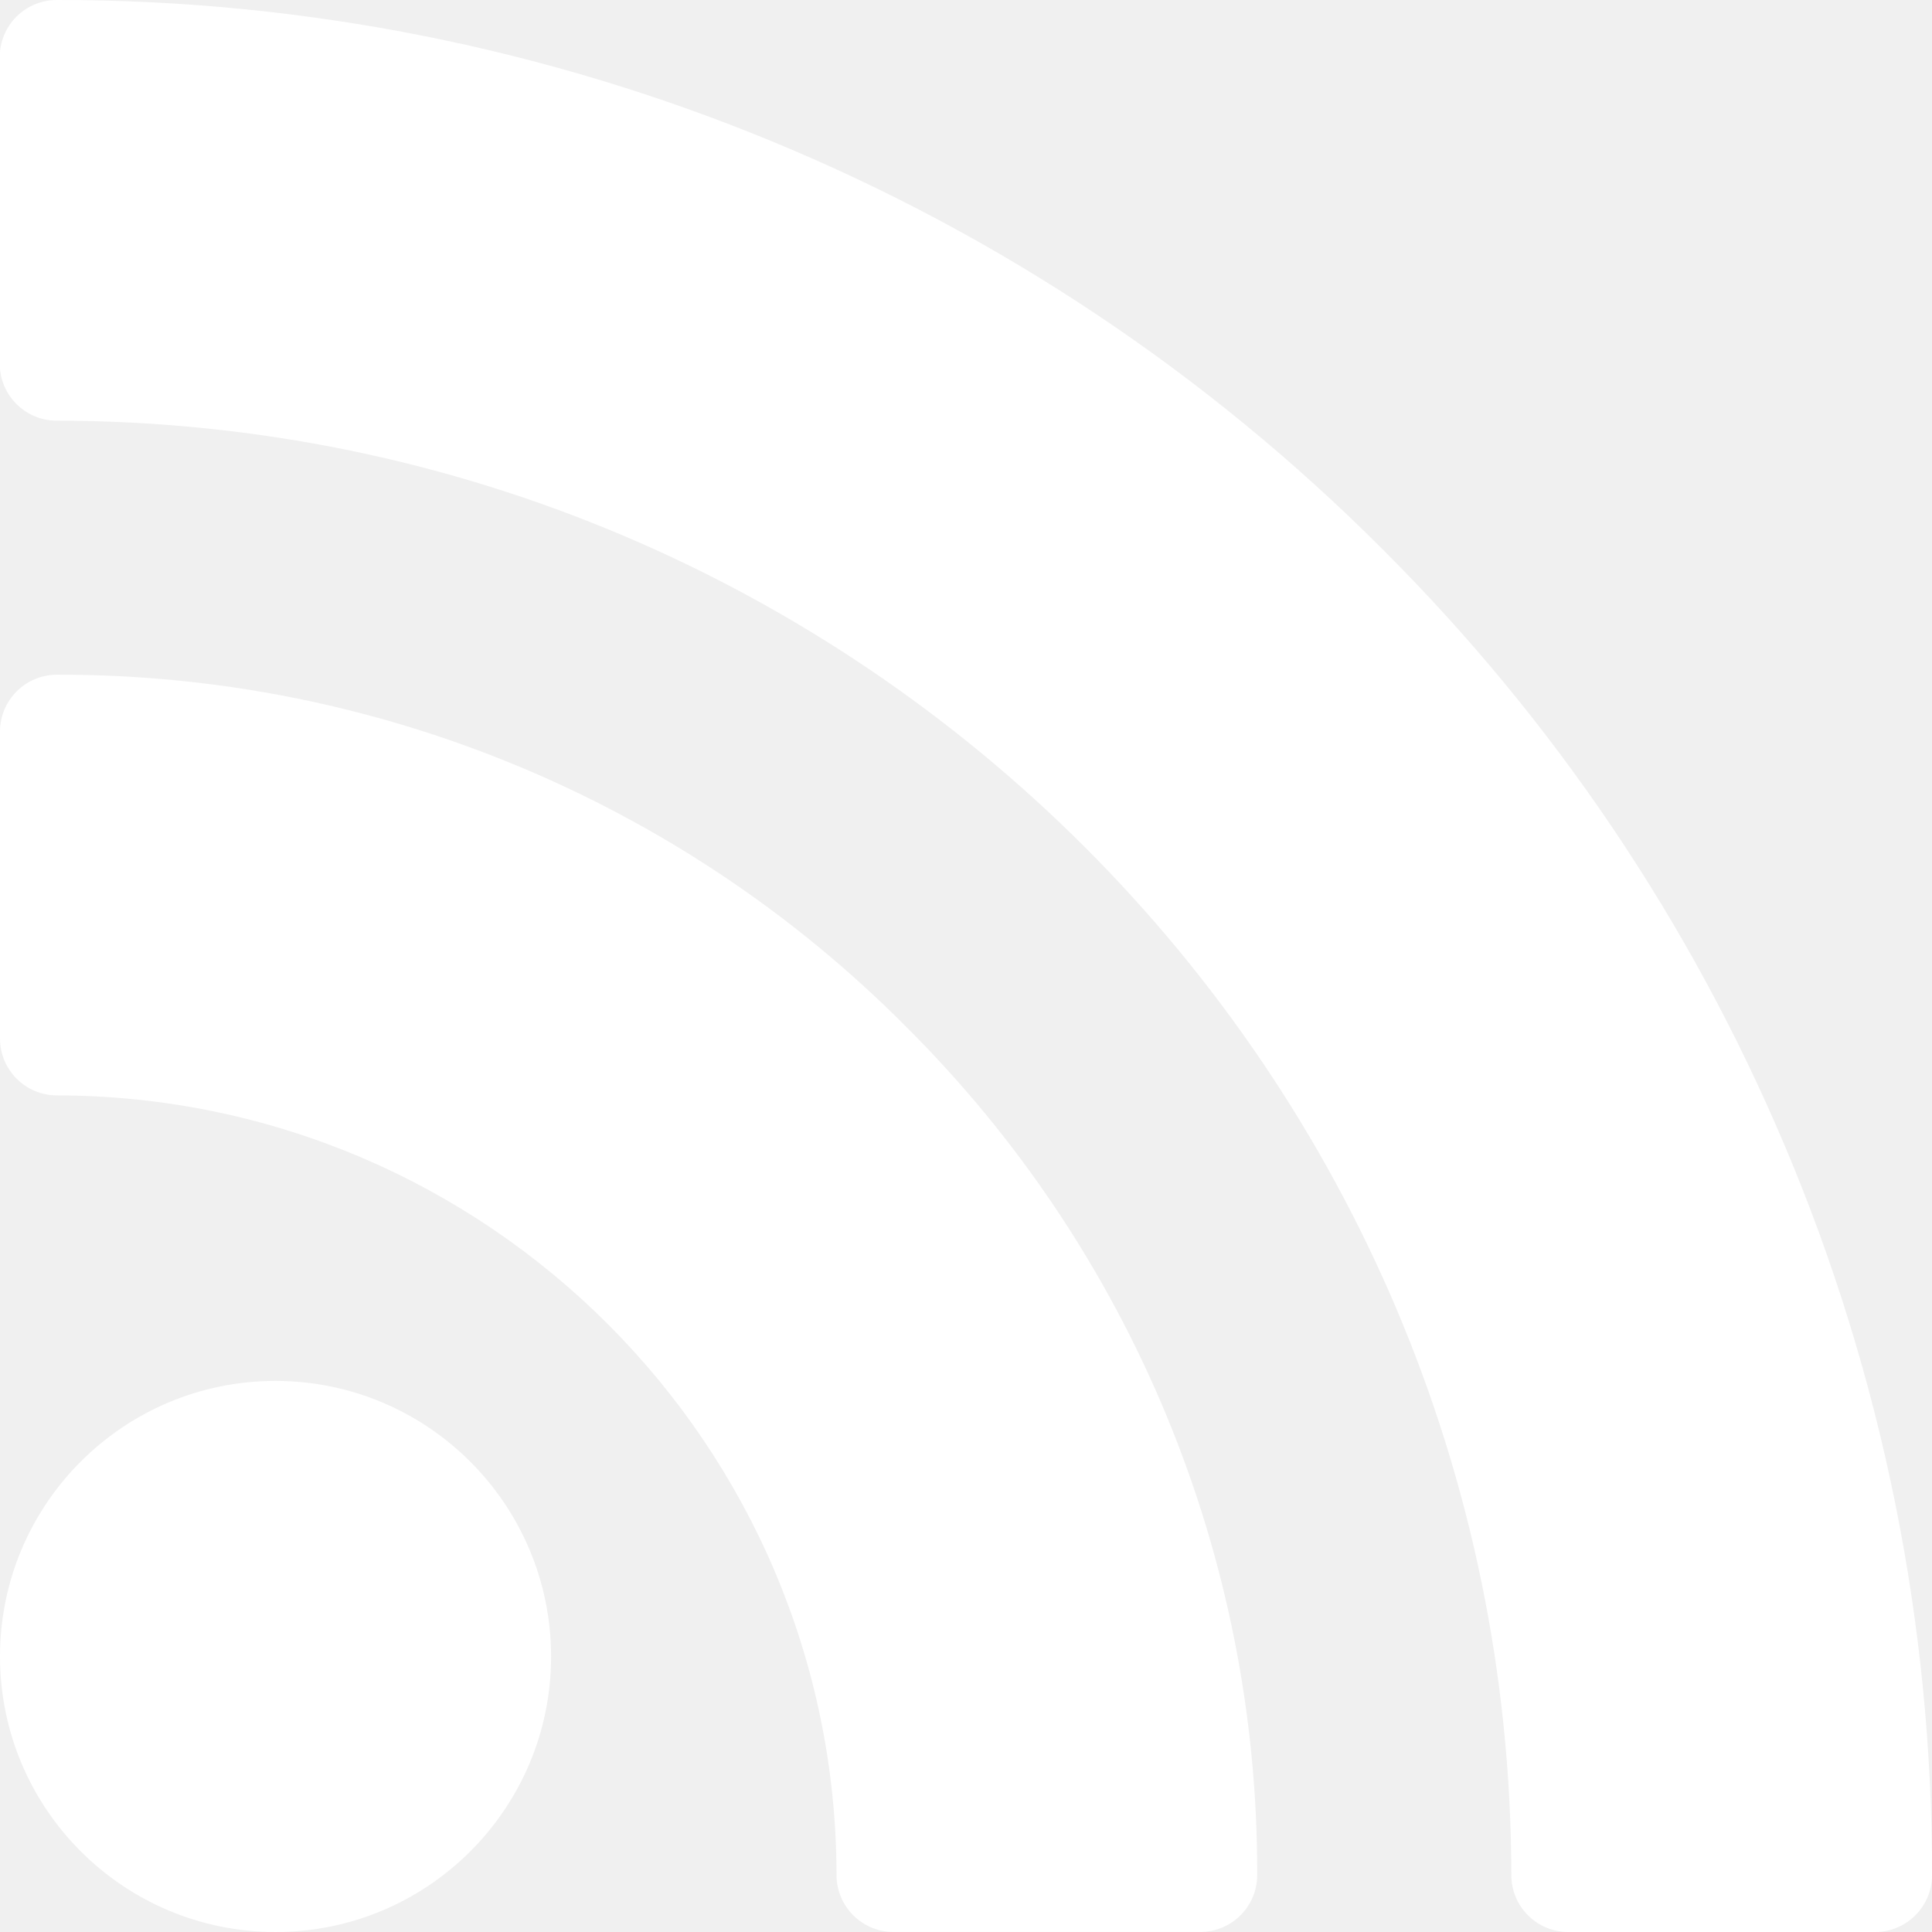
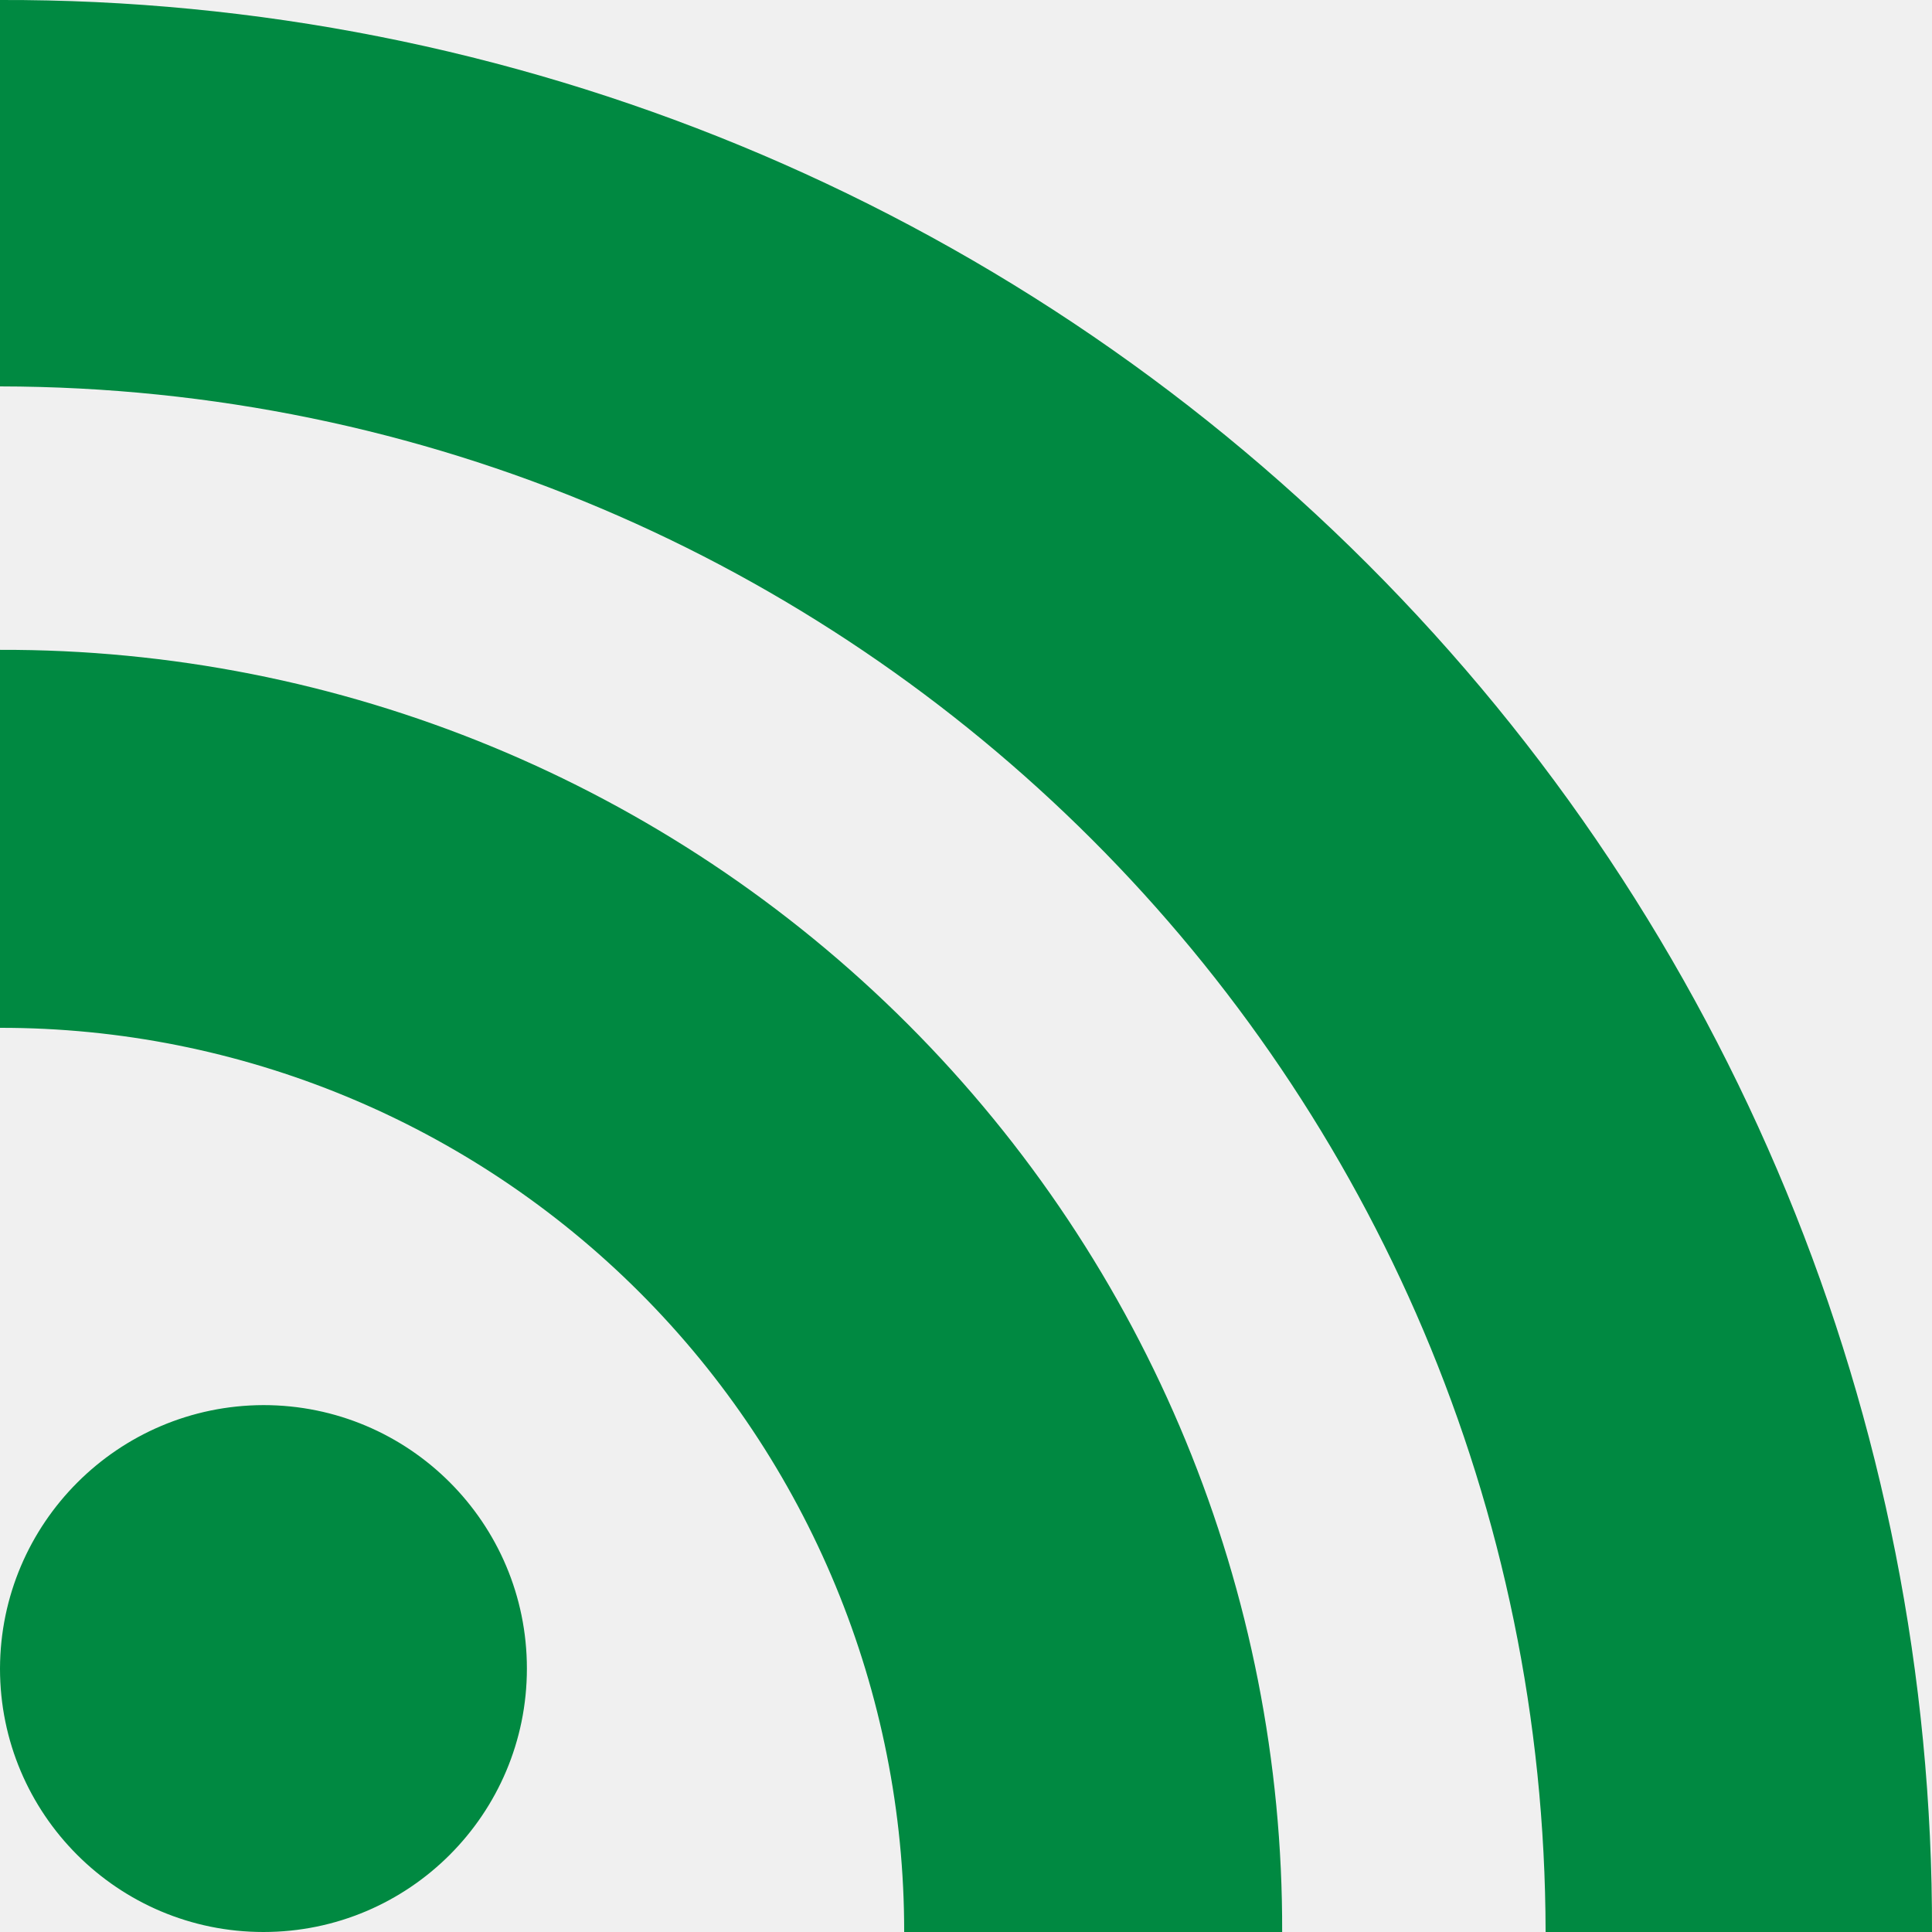
- <svg xmlns="http://www.w3.org/2000/svg" width="24.989" height="24.988" viewBox="0 0 24.989 24.988">
-   <g id="RSS" transform="translate(0.161)">
-     <path id="Path_49082" data-name="Path 49082" d="M3.564,365.962a3.564,3.564,0,1,0,3.564,3.564,3.568,3.568,0,0,0-3.564-3.564" transform="translate(-0.161 -348.101)" fill="#fff" />
-     <path id="Path_49083" data-name="Path 49083" d="M11.717,183.366A15.424,15.424,0,0,0,.739,178.819a.736.736,0,0,0-.736.736v3.969a.736.736,0,0,0,.736.736,10.1,10.1,0,0,1,10.084,10.084.736.736,0,0,0,.736.736h3.969a.736.736,0,0,0,.736-.736,15.424,15.424,0,0,0-4.547-10.978" transform="translate(-0.164 -170.092)" fill="#fff" />
-     <path id="Path_49084" data-name="Path 49084" d="M23.084,14.811a24.167,24.167,0,0,0-5.2-7.708A24.185,24.185,0,0,0,.739,0,.736.736,0,0,0,0,.736V4.705a.736.736,0,0,0,.736.736A18.833,18.833,0,0,1,19.551,24.253a.736.736,0,0,0,.736.736h3.969a.736.736,0,0,0,.736-.736,24.106,24.106,0,0,0-1.907-9.441" transform="translate(-0.164)" fill="#fff" />
-   </g>
+ <svg xmlns="http://www.w3.org/2000/svg" width="25" height="25" viewBox="0 0 25 25">
+   <path id="rss" d="M3.409,18.182A3.409,3.409,0,1,1,0,21.591H0A3.419,3.419,0,0,1,3.409,18.182ZM16.591,25H11.7A11.688,11.688,0,0,0,0,13.3H0V8.409A16.538,16.538,0,0,1,16.591,25ZM20,25A20.029,20.029,0,0,0,0,5H0V0A24.928,24.928,0,0,1,25,25Z" fill="#008941" fill-rule="evenodd" />
</svg>
